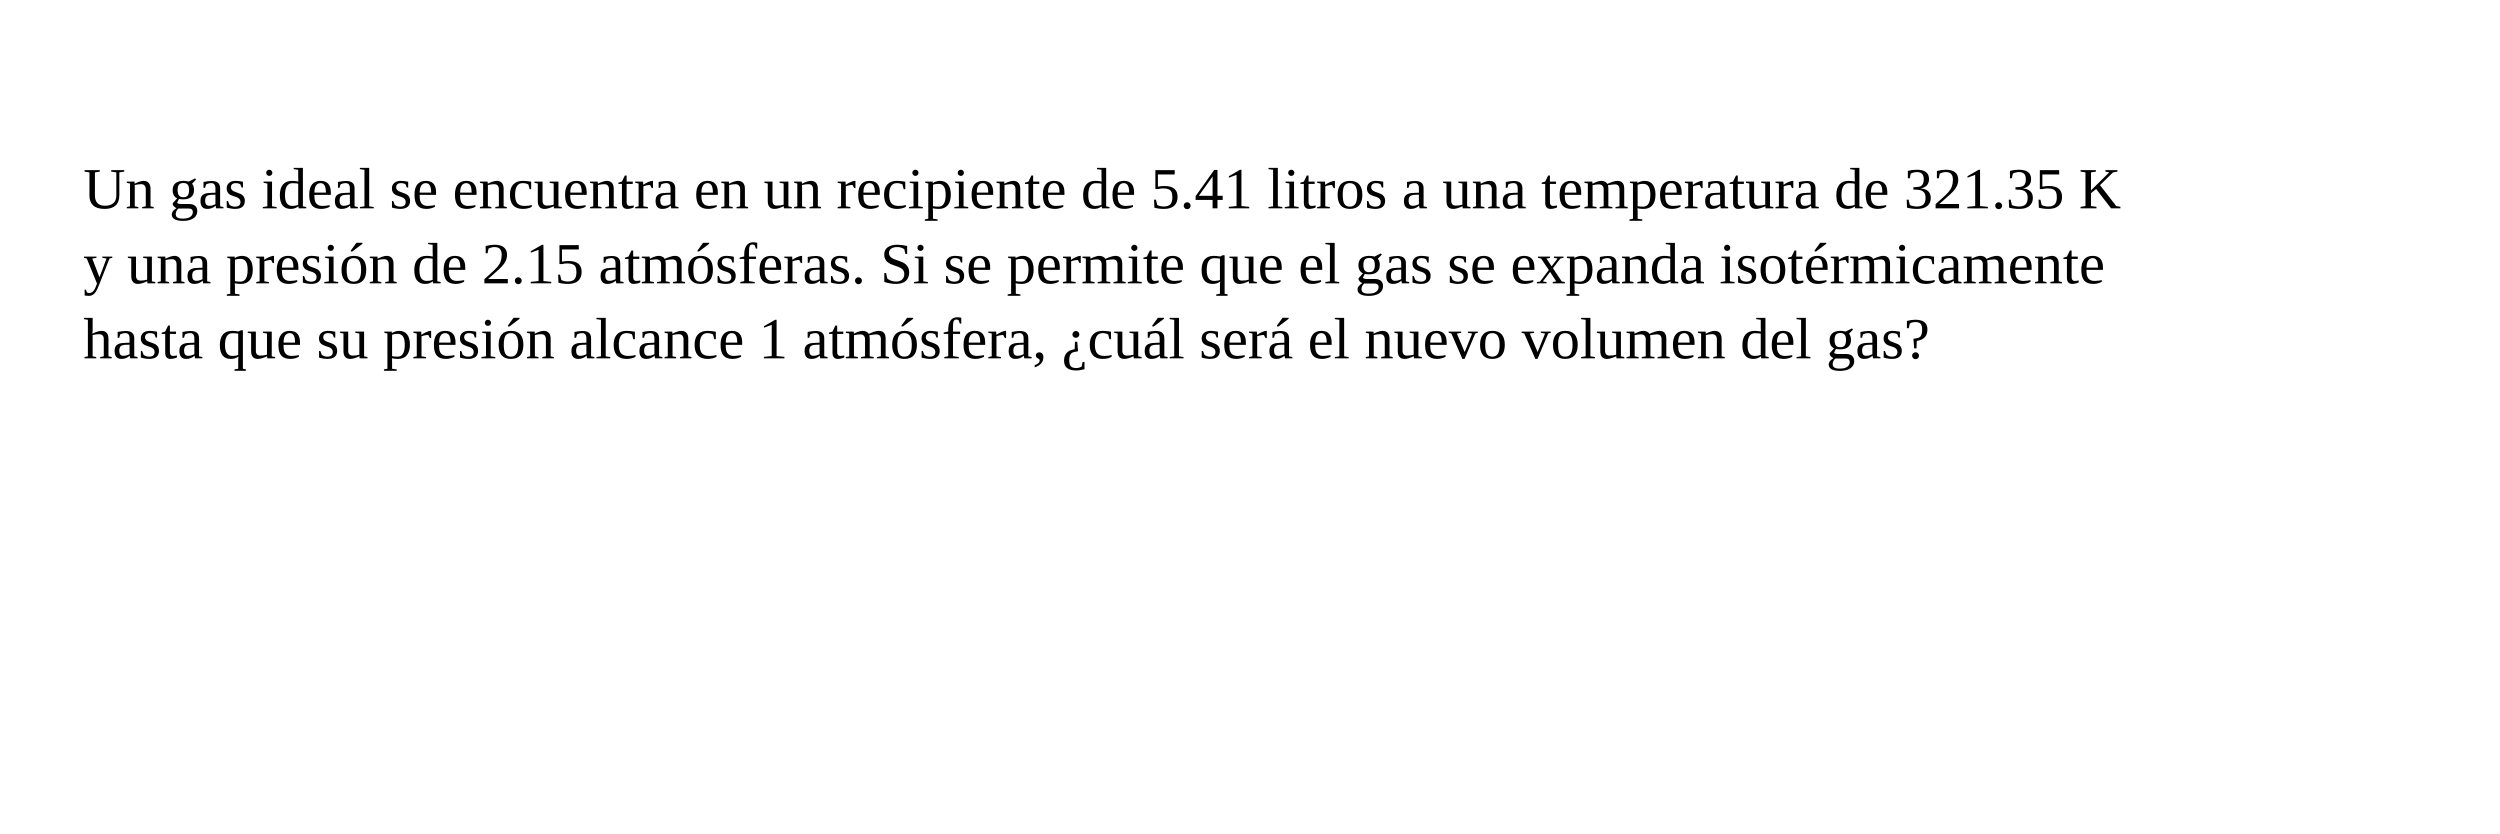
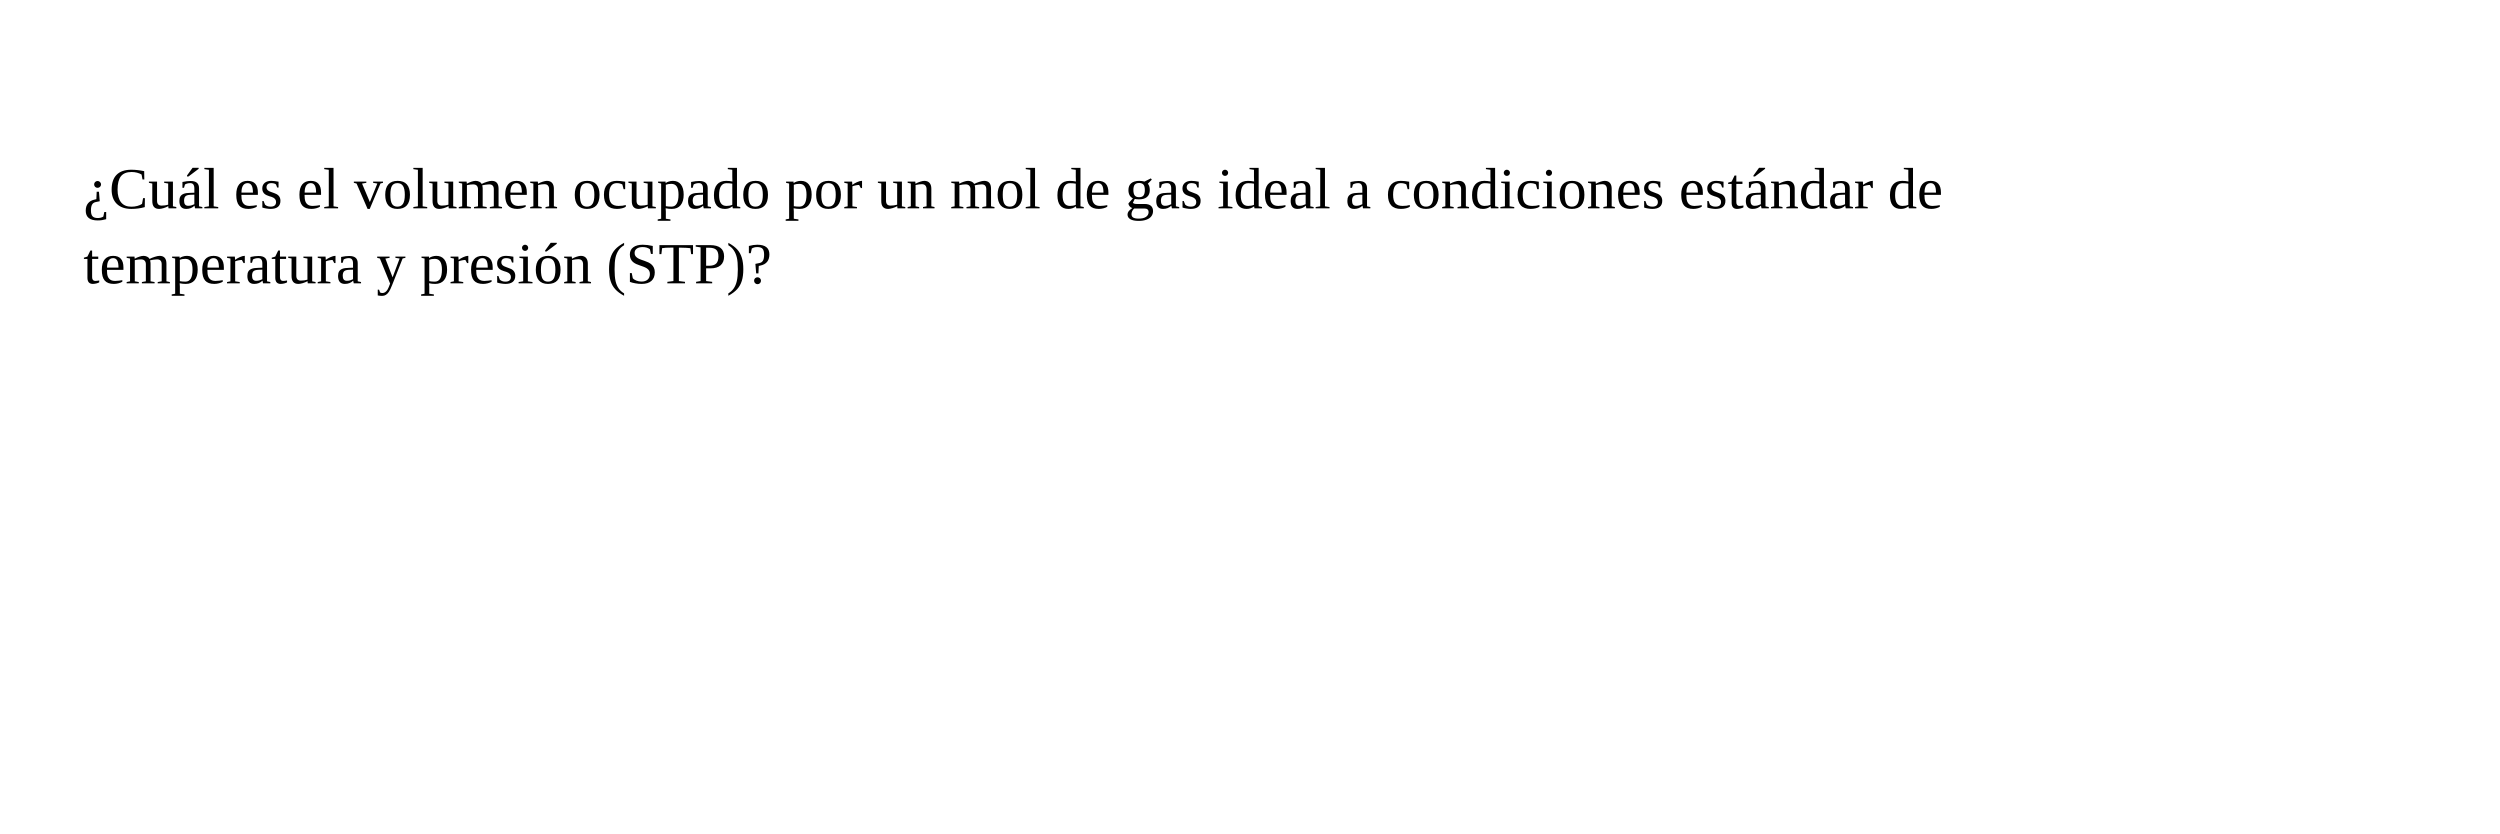
<svg xmlns="http://www.w3.org/2000/svg" baseProfile="tiny" height="200px" version="1.2" width="600px">
  <defs />
-   <text fill="black" font-size="14px" text-anchor="start" x="20" y="50">Un gas ideal se encuentra en un recipiente de 5.41 litros a una temperatura de 321.35 K</text>
-   <text fill="black" font-size="14px" text-anchor="start" x="20" y="68"> y una presión de 2.15 atmósferas. Si se permite que el gas se expanda isotérmicamente</text>
-   <text fill="black" font-size="14px" text-anchor="start" x="20" y="86"> hasta que su presión alcance 1 atmósfera, ¿cuál será el nuevo volumen del gas?</text>
+   <text fill="black" font-size="14px" text-anchor="start" x="20" y="50">¿Cuál es el volumen ocupado por un mol de gas ideal a condiciones estándar de </text>
+   <text fill="black" font-size="14px" text-anchor="start" x="20" y="68"> temperatura y presión (STP)?</text>
</svg>
